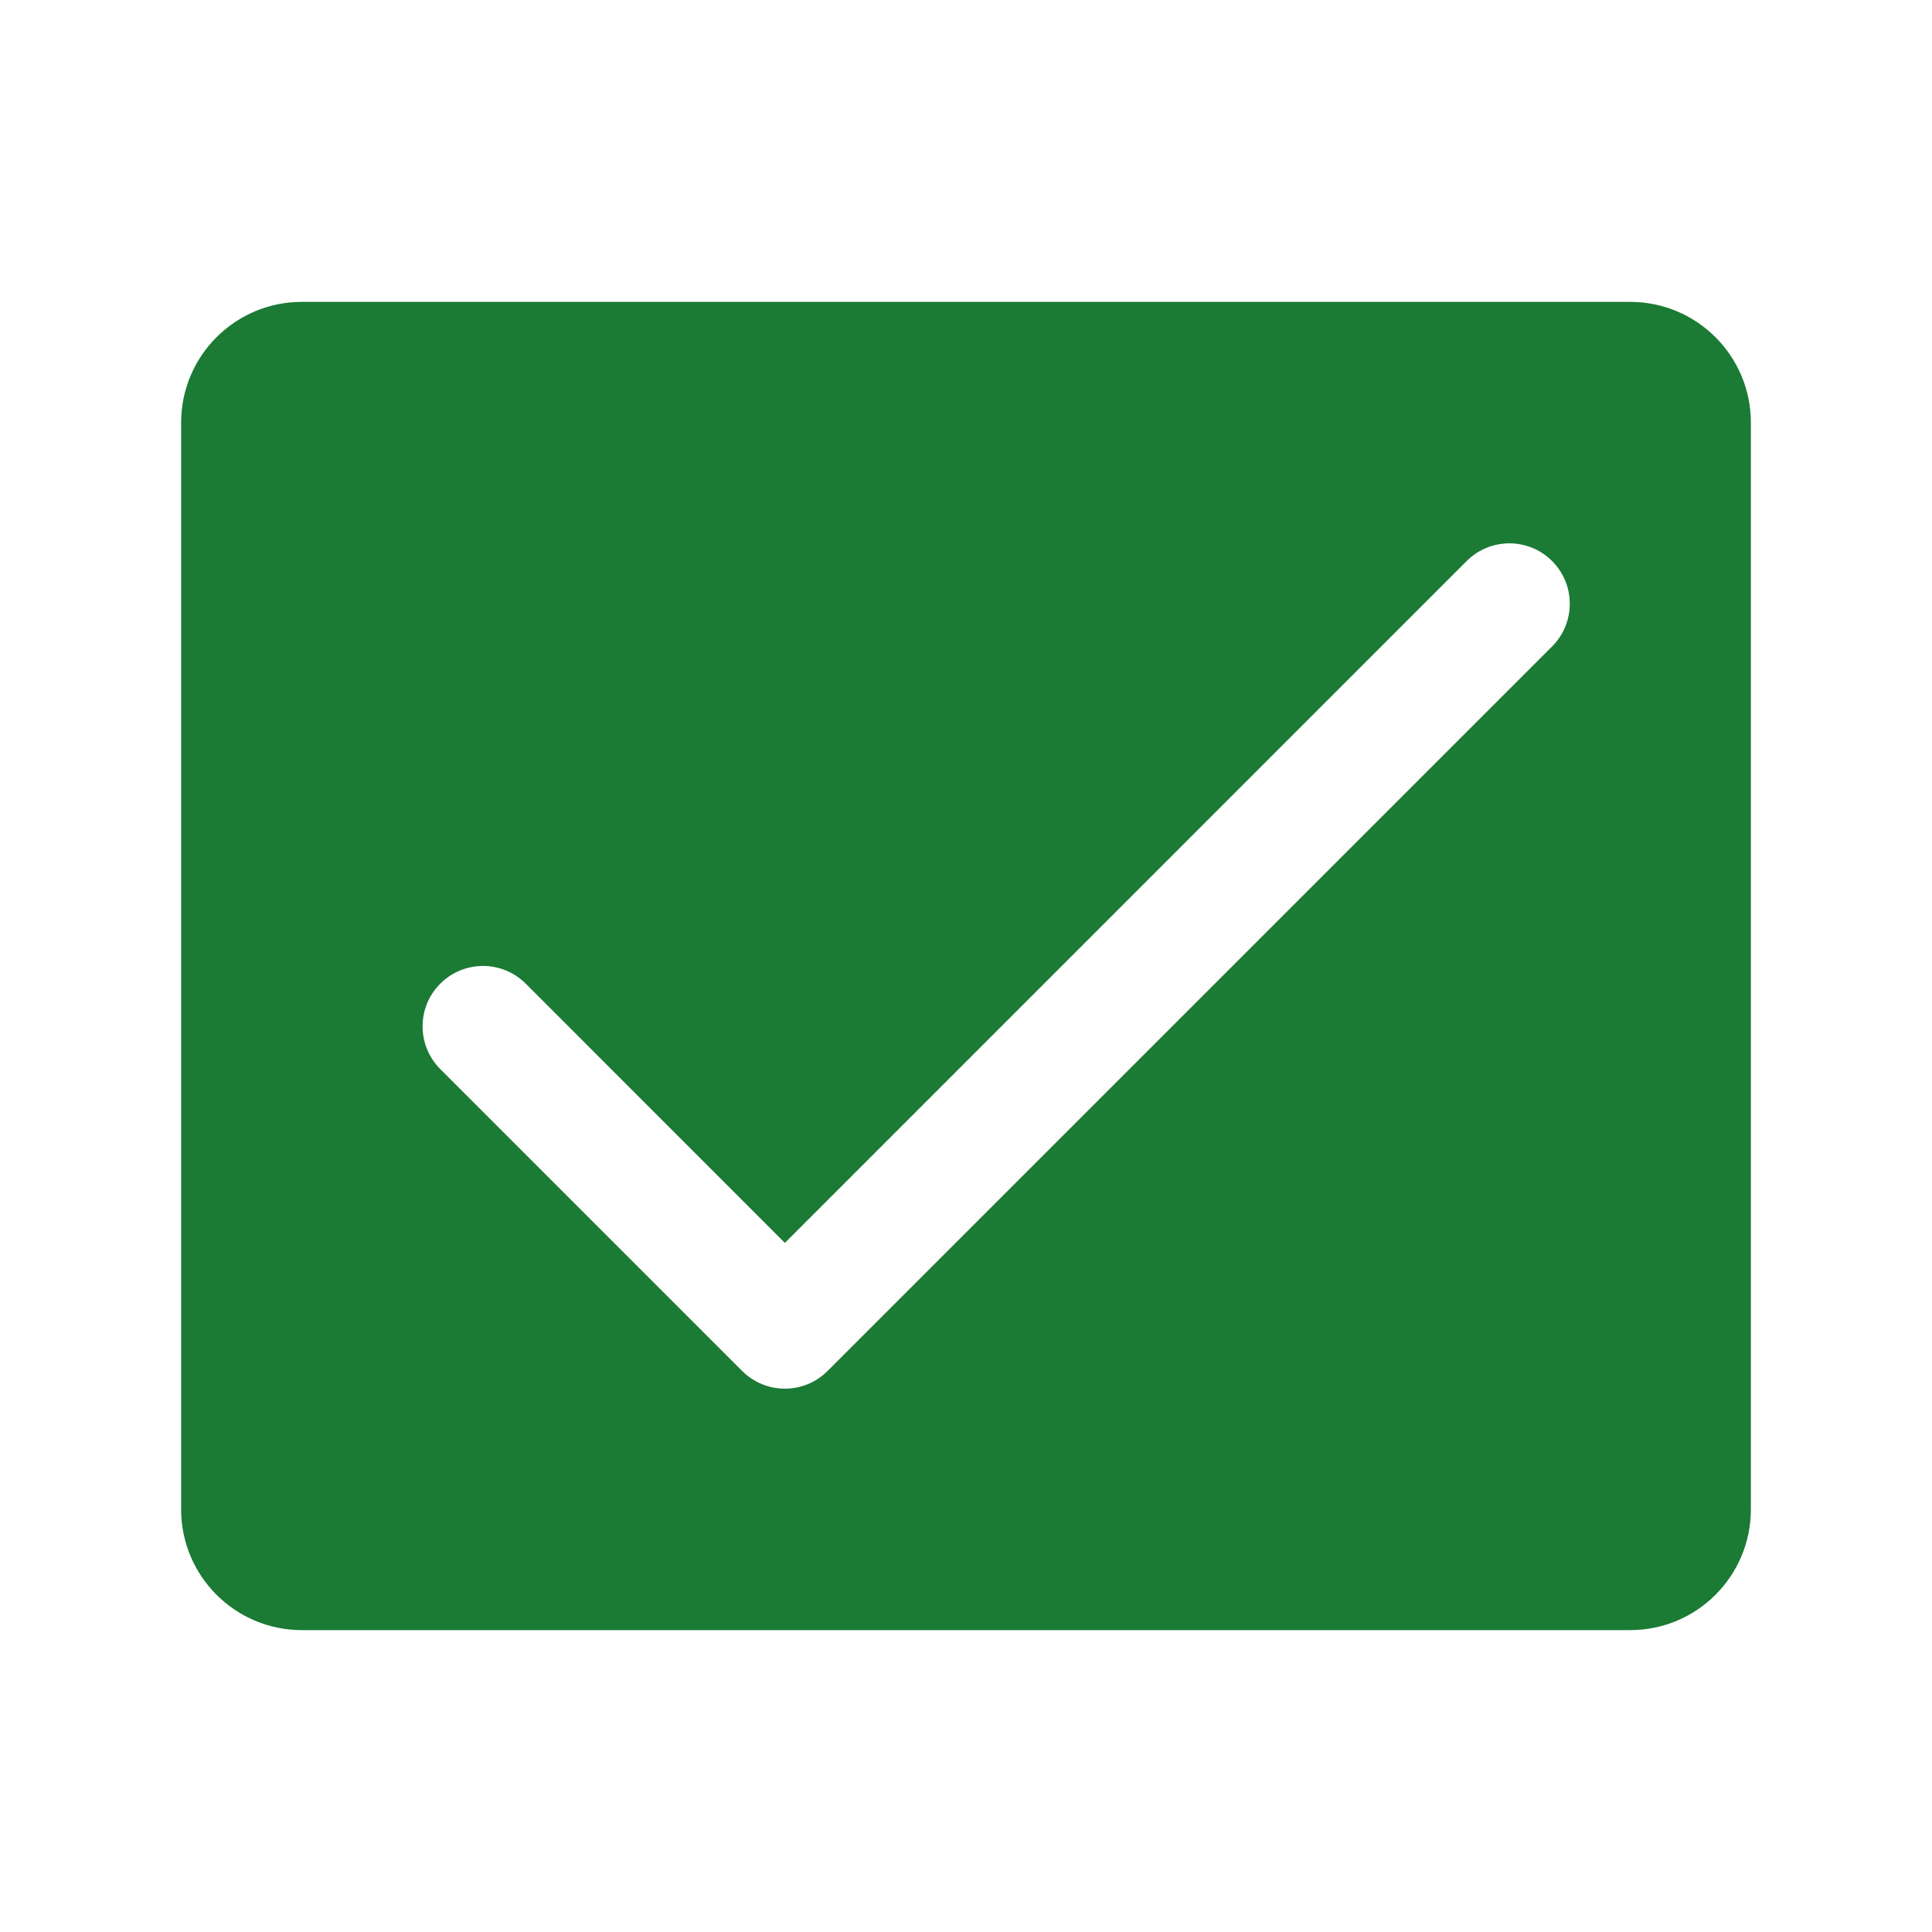
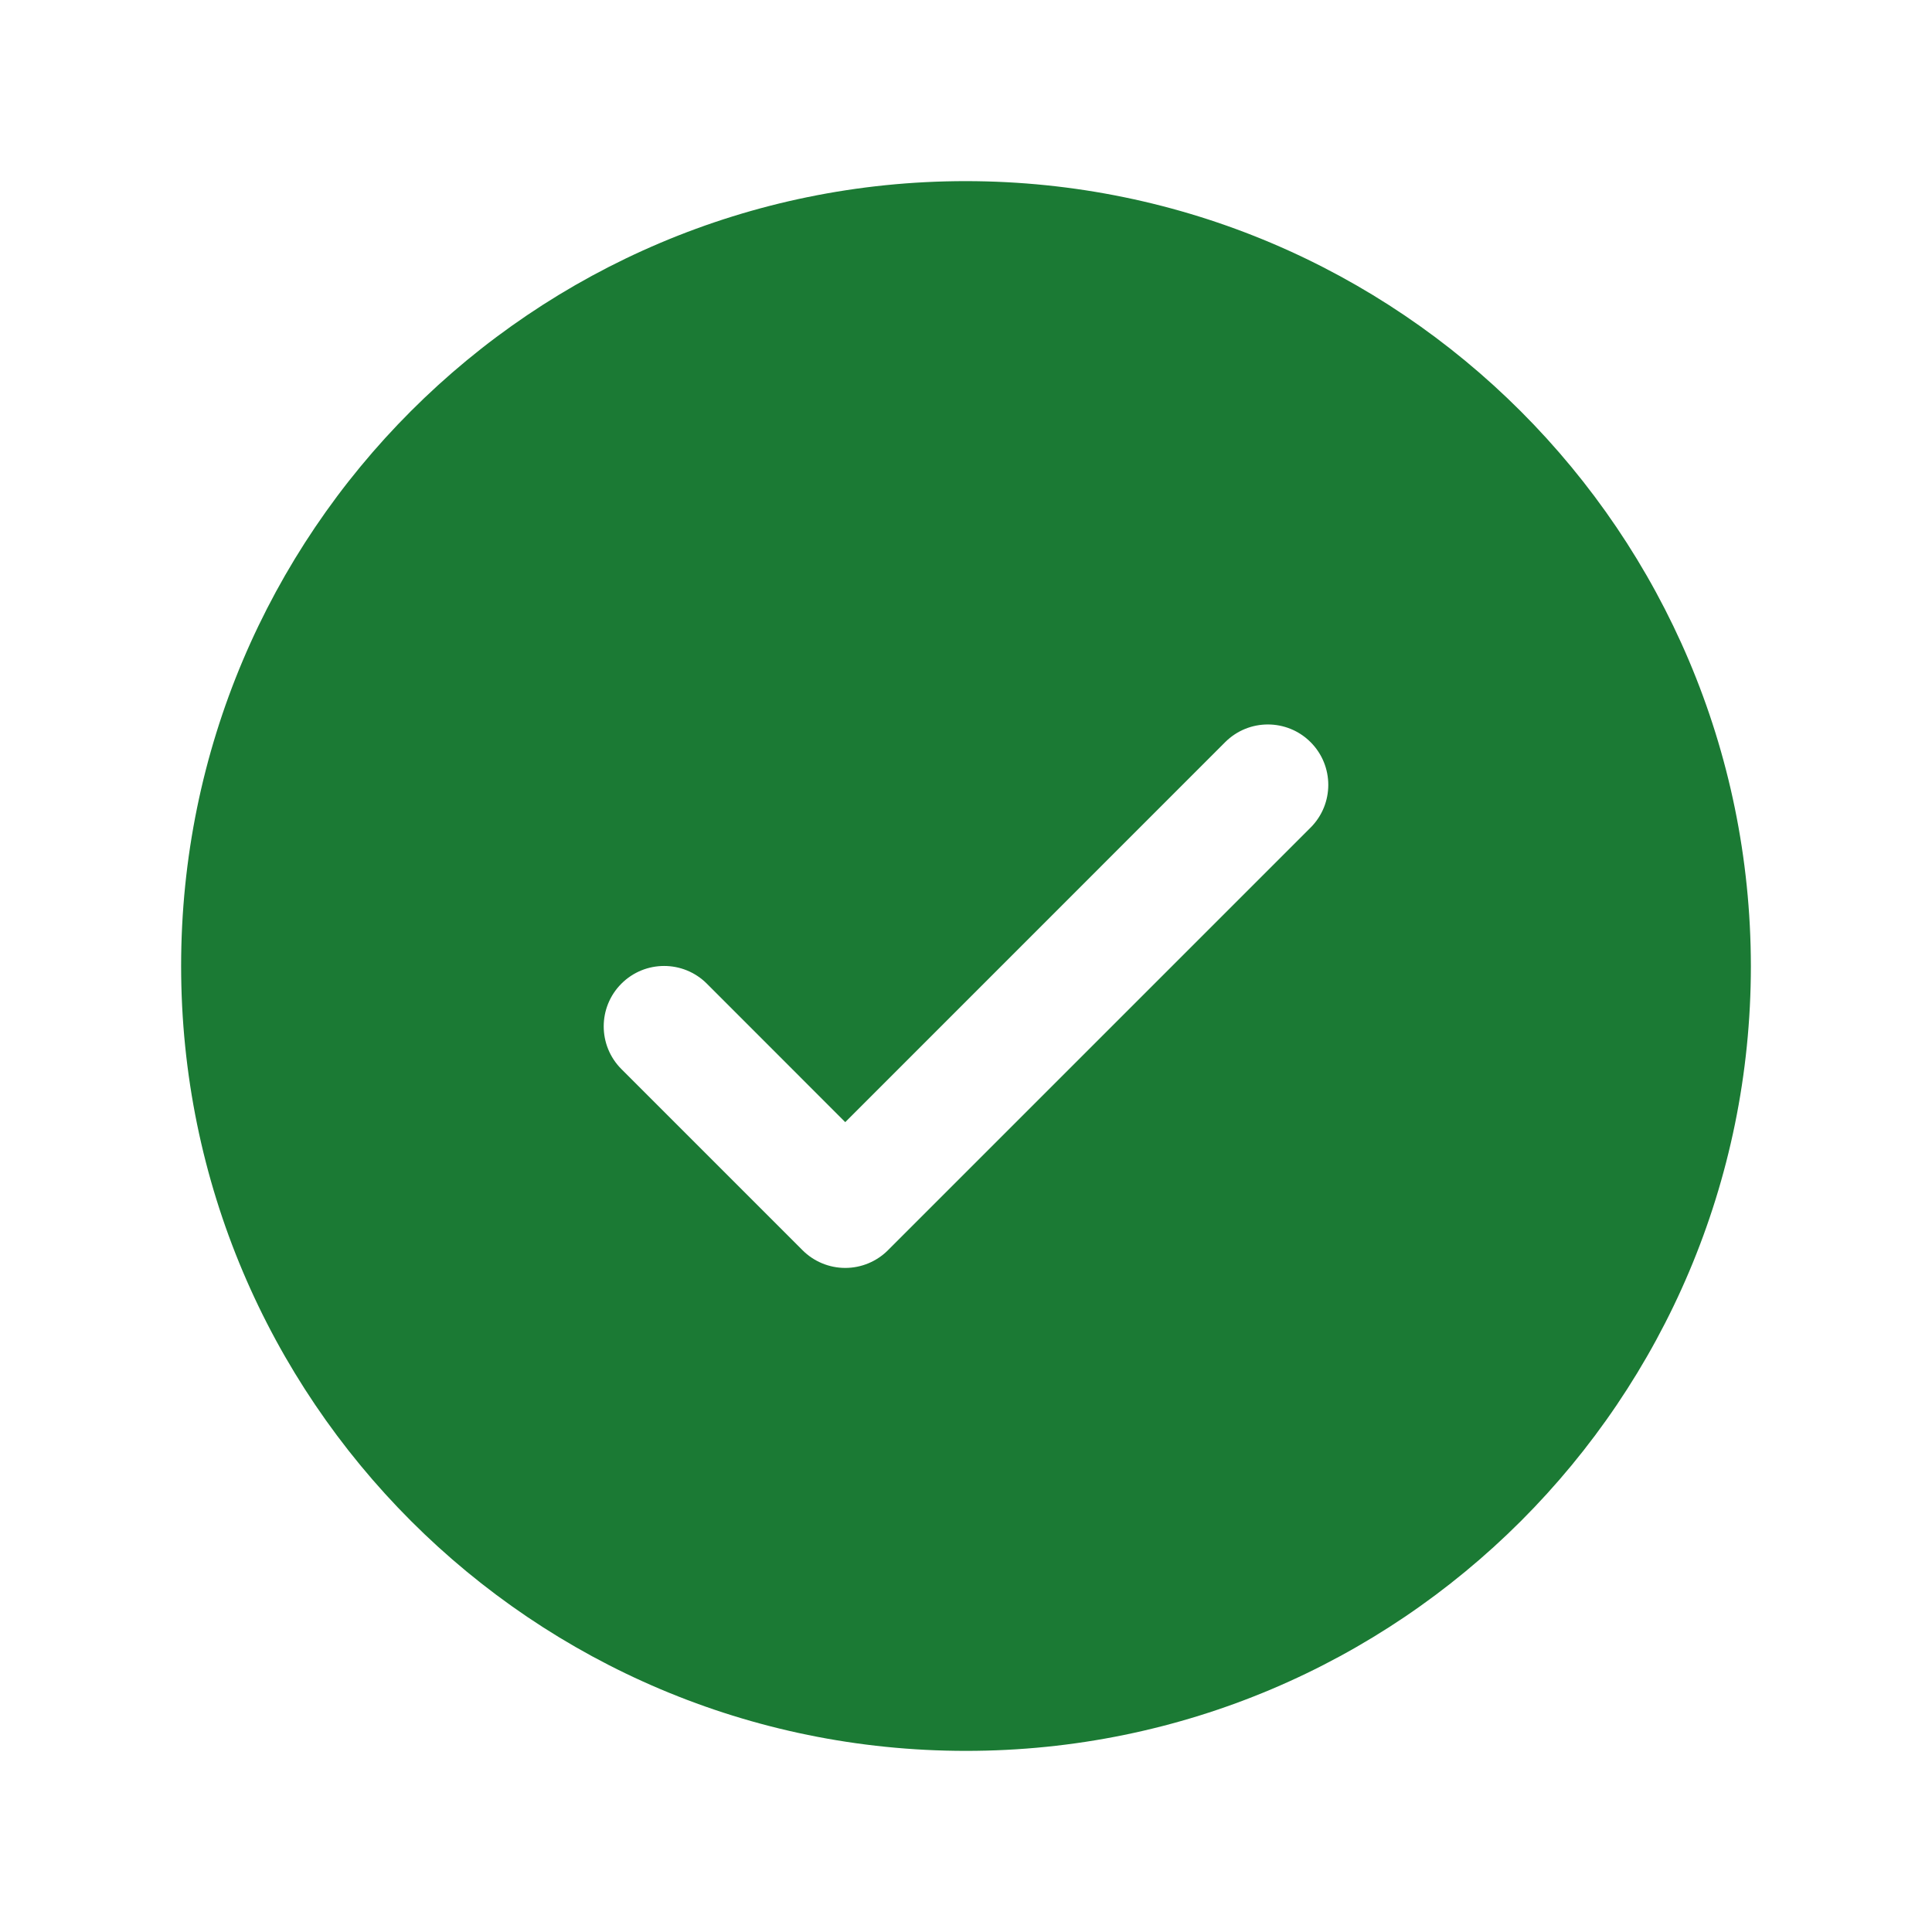
<svg xmlns="http://www.w3.org/2000/svg" viewBox="0 0 256 256" fill="#1B7A34">
-   <path d="M216,40H40A16,16,0,0,0,24,56V200a16,16,0,0,0,16,16H216a16,16,0,0,0,16-16V56A16,16,0,0,0,216,40ZM205.66,85.66l-96,96a8,8,0,0,1-11.32,0l-40-40a8,8,0,0,1,11.32-11.32L104,164.69l90.34-90.35a8,8,0,0,1,11.32,11.32Z" />
+   <path d="M128,24A104,104,0,1,0,232,128,104.11,104.11,0,0,0,128,24Zm45.66,85.66-56,56a8,8,0,0,1-11.32,0l-24-24a8,8,0,0,1,11.32-11.32L112,148.69l50.34-50.35a8,8,0,0,1,11.32,11.32Z" />
</svg>
